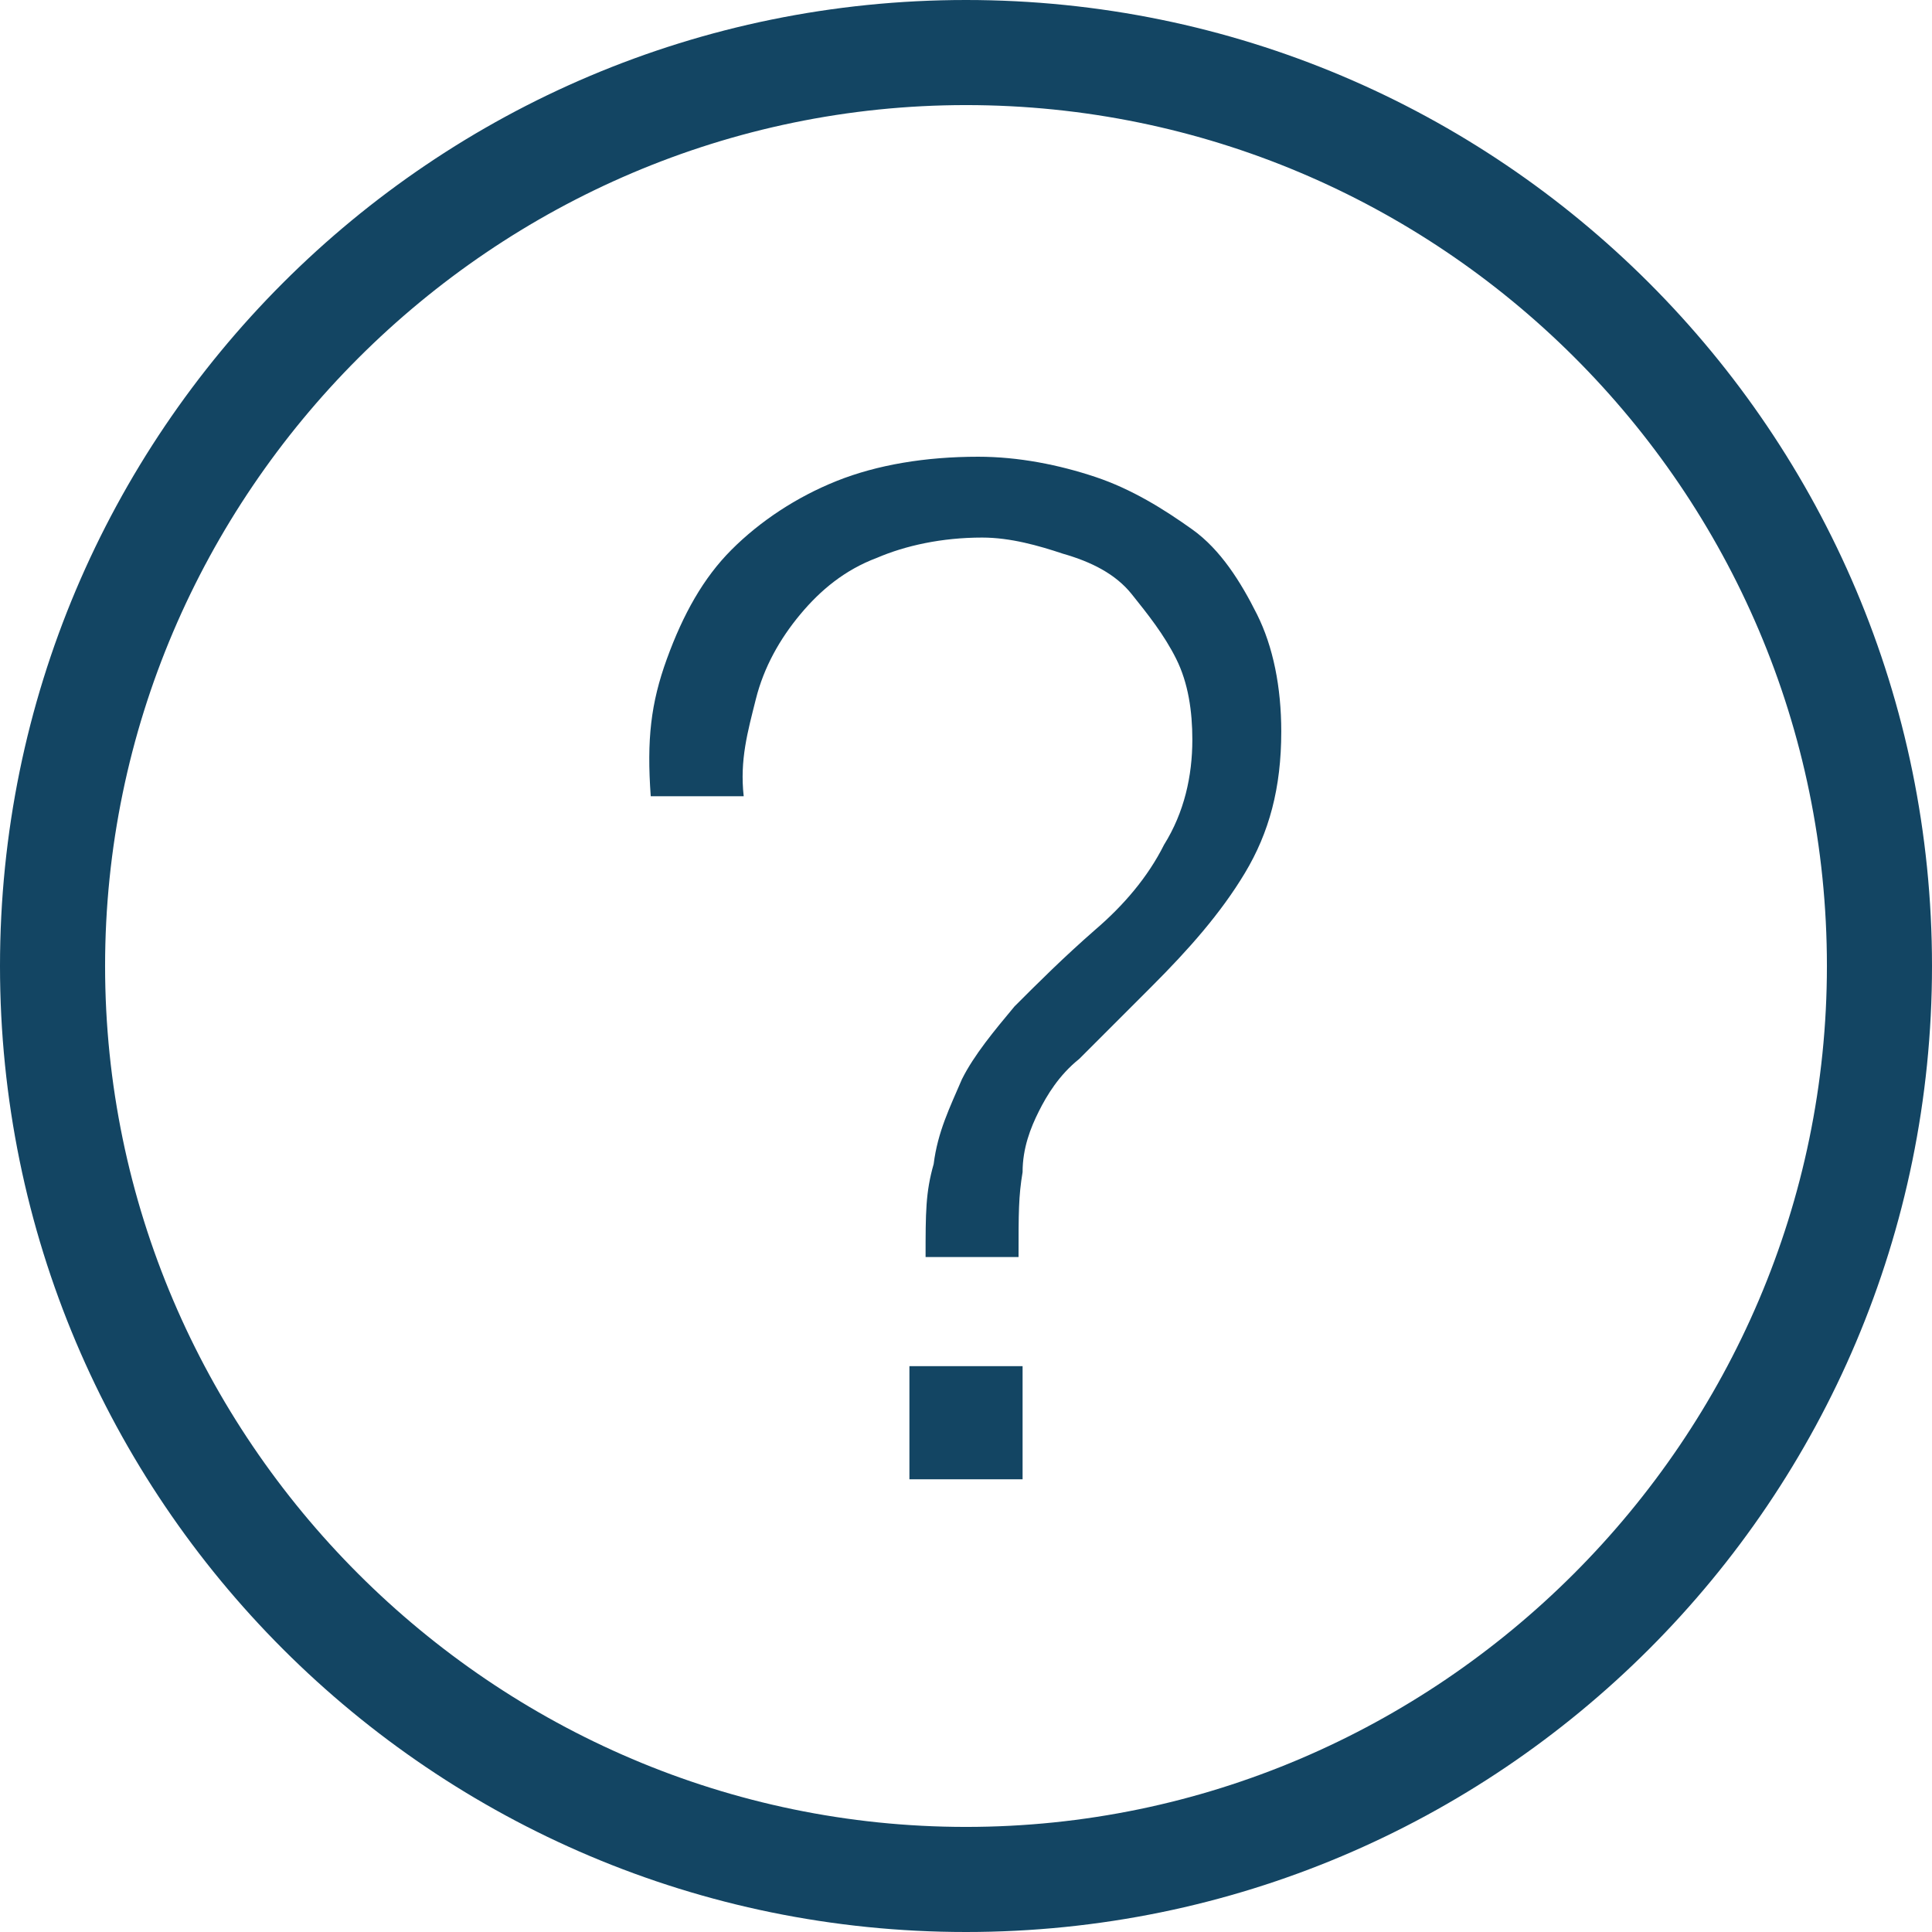
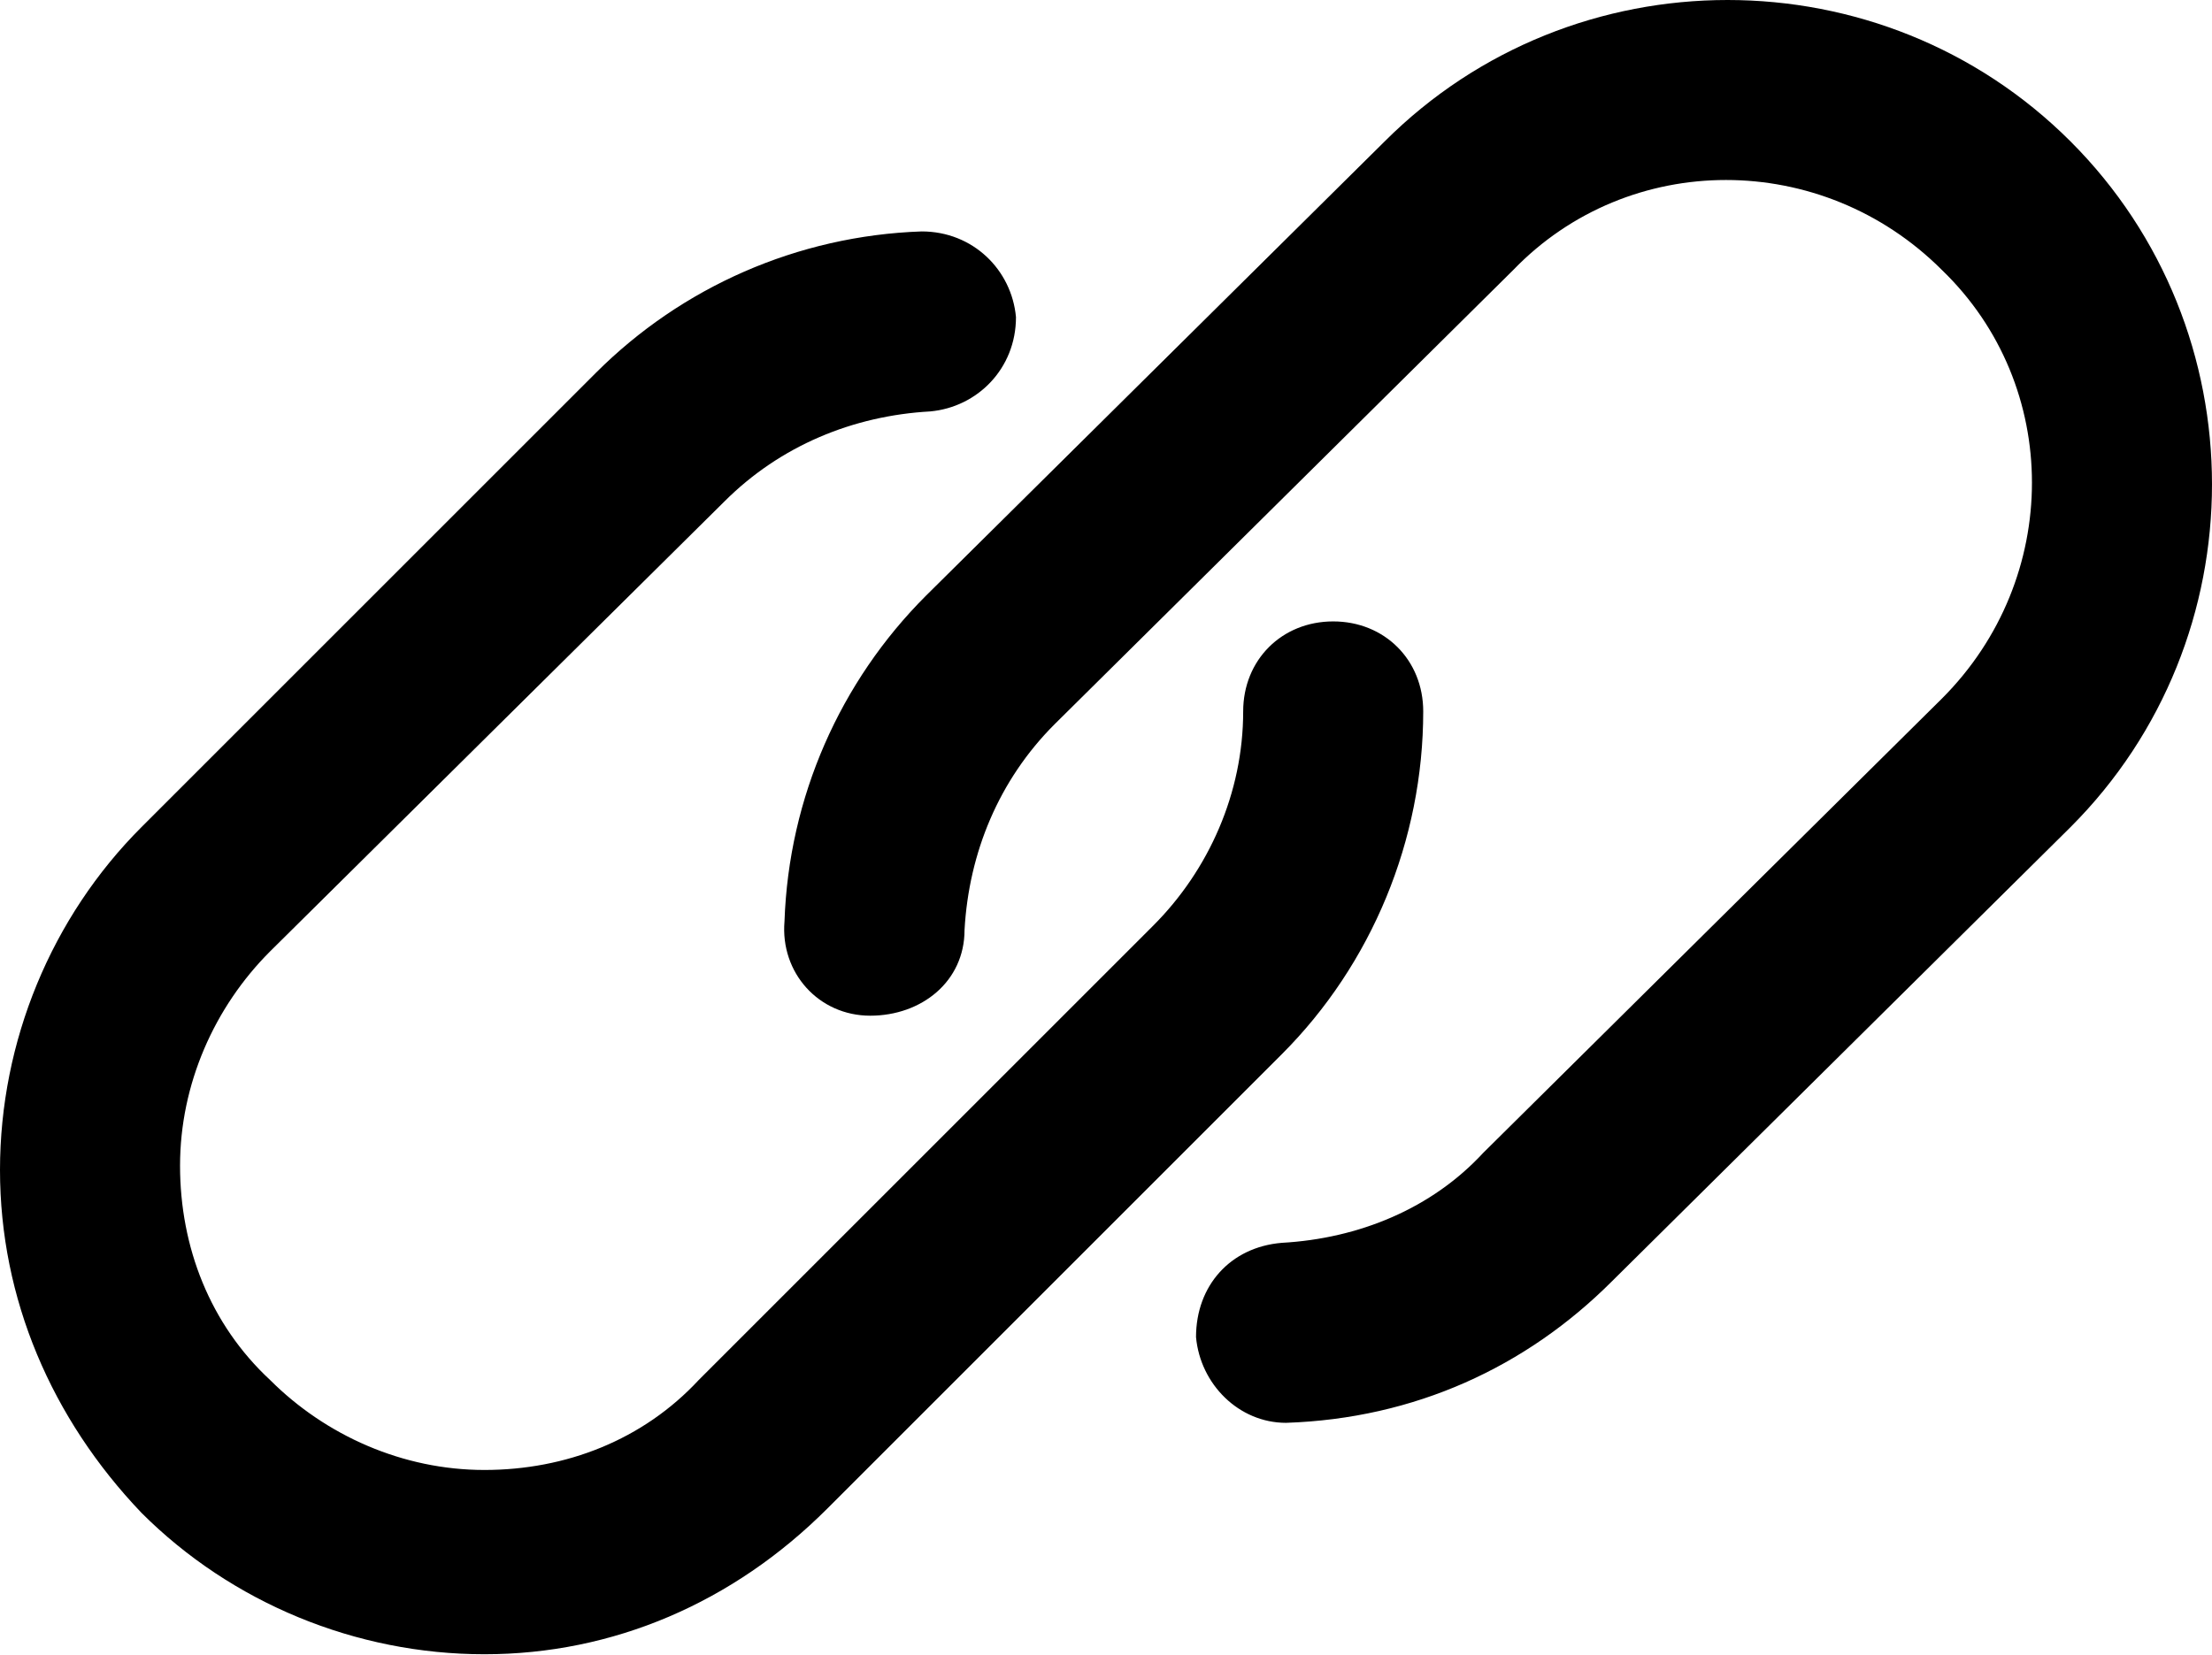
- <svg xmlns="http://www.w3.org/2000/svg" height="47.8" viewBox="0 0 47.8 47.8" width="47.8">
-   <g fill="#134563" transform="translate(-8.2 -8.2)">
-     <path d="m32.1 56c-13.2 0-23.9-10.7-23.9-23.9s10.7-23.9 23.9-23.9 23.9 10.7 23.9 23.9-10.7 23.9-23.9 23.9zm0-45.2c-11.7 0-21.3 9.6-21.3 21.3s9.6 21.3 21.3 21.3 21.3-9.6 21.3-21.3c0-11.8-9.6-21.3-21.3-21.3z" />
-     <path d="m24.7 24.5c.4-1.1.9-2 1.6-2.7s1.6-1.3 2.6-1.7 2.2-.6 3.5-.6c1 0 2 .2 2.9.5s1.7.8 2.4 1.3 1.2 1.3 1.6 2.1.6 1.8.6 2.9c0 1.4-.3 2.5-.9 3.5s-1.4 1.9-2.3 2.8l-1.8 1.8c-.5.4-.8.9-1 1.3s-.4.9-.4 1.5c-.1.6-.1 1-.1 2.1h-2.3c0-1.1 0-1.6.2-2.3.1-.8.4-1.4.7-2.1.3-.6.8-1.2 1.3-1.8.6-.6 1.2-1.2 2-1.9.7-.6 1.3-1.3 1.7-2.1.5-.8.7-1.7.7-2.6 0-.7-.1-1.4-.4-2s-.7-1.1-1.1-1.6-1-.8-1.7-1c-.6-.2-1.3-.4-2-.4-1 0-1.9.2-2.6.5-.8.3-1.4.8-1.9 1.4s-.9 1.3-1.1 2.1-.4 1.5-.3 2.4h-2.3c-.1-1.4 0-2.3.4-3.4zm6 17.5h2.8v2.8h-2.8z" />
-   </g>
+ <svg xmlns="http://www.w3.org/2000/svg" height="386" viewBox="-5.5 0 20.64 15.44" width="516">
+   <path d="m-.98 15.44c-1.2 0-2.36-.48-3.2-1.32-.84-.88-1.32-2-1.32-3.2s.48-2.36 1.32-3.2l4.24-4.24c.8-.8 1.88-1.28 3.04-1.32.48 0 .84.36.88.8 0 .48-.36.84-.8.88-.72.04-1.4.32-1.92.84l-4.24 4.2c-.52.52-.84 1.24-.84 2s.28 1.48.84 2c.52.52 1.24.84 2 .84s1.48-.28 2-.84l4.24-4.24c.52-.52.84-1.24.84-2 0-.48.36-.84.84-.84s.84.36.84.84c0 1.2-.48 2.36-1.32 3.2l-4.24 4.24c-.88.88-2 1.36-3.2 1.36zm7.48-2.16c-.44 0-.8-.36-.84-.8 0-.48.32-.84.8-.88.72-.04 1.4-.32 1.88-.84l4.28-4.24c1.12-1.12 1.12-2.92 0-4-1.12-1.12-2.92-1.12-4 0l-4.28 4.24c-.52.52-.8 1.2-.84 1.92 0 .48-.4.8-.88.8s-.84-.4-.8-.88c.04-1.16.52-2.24 1.32-3.04l4.28-4.24c1.76-1.76 4.64-1.76 6.4 0s1.76 4.64 0 6.4l-4.28 4.24c-.8.8-1.84 1.28-3.04 1.32z" />
</svg>
